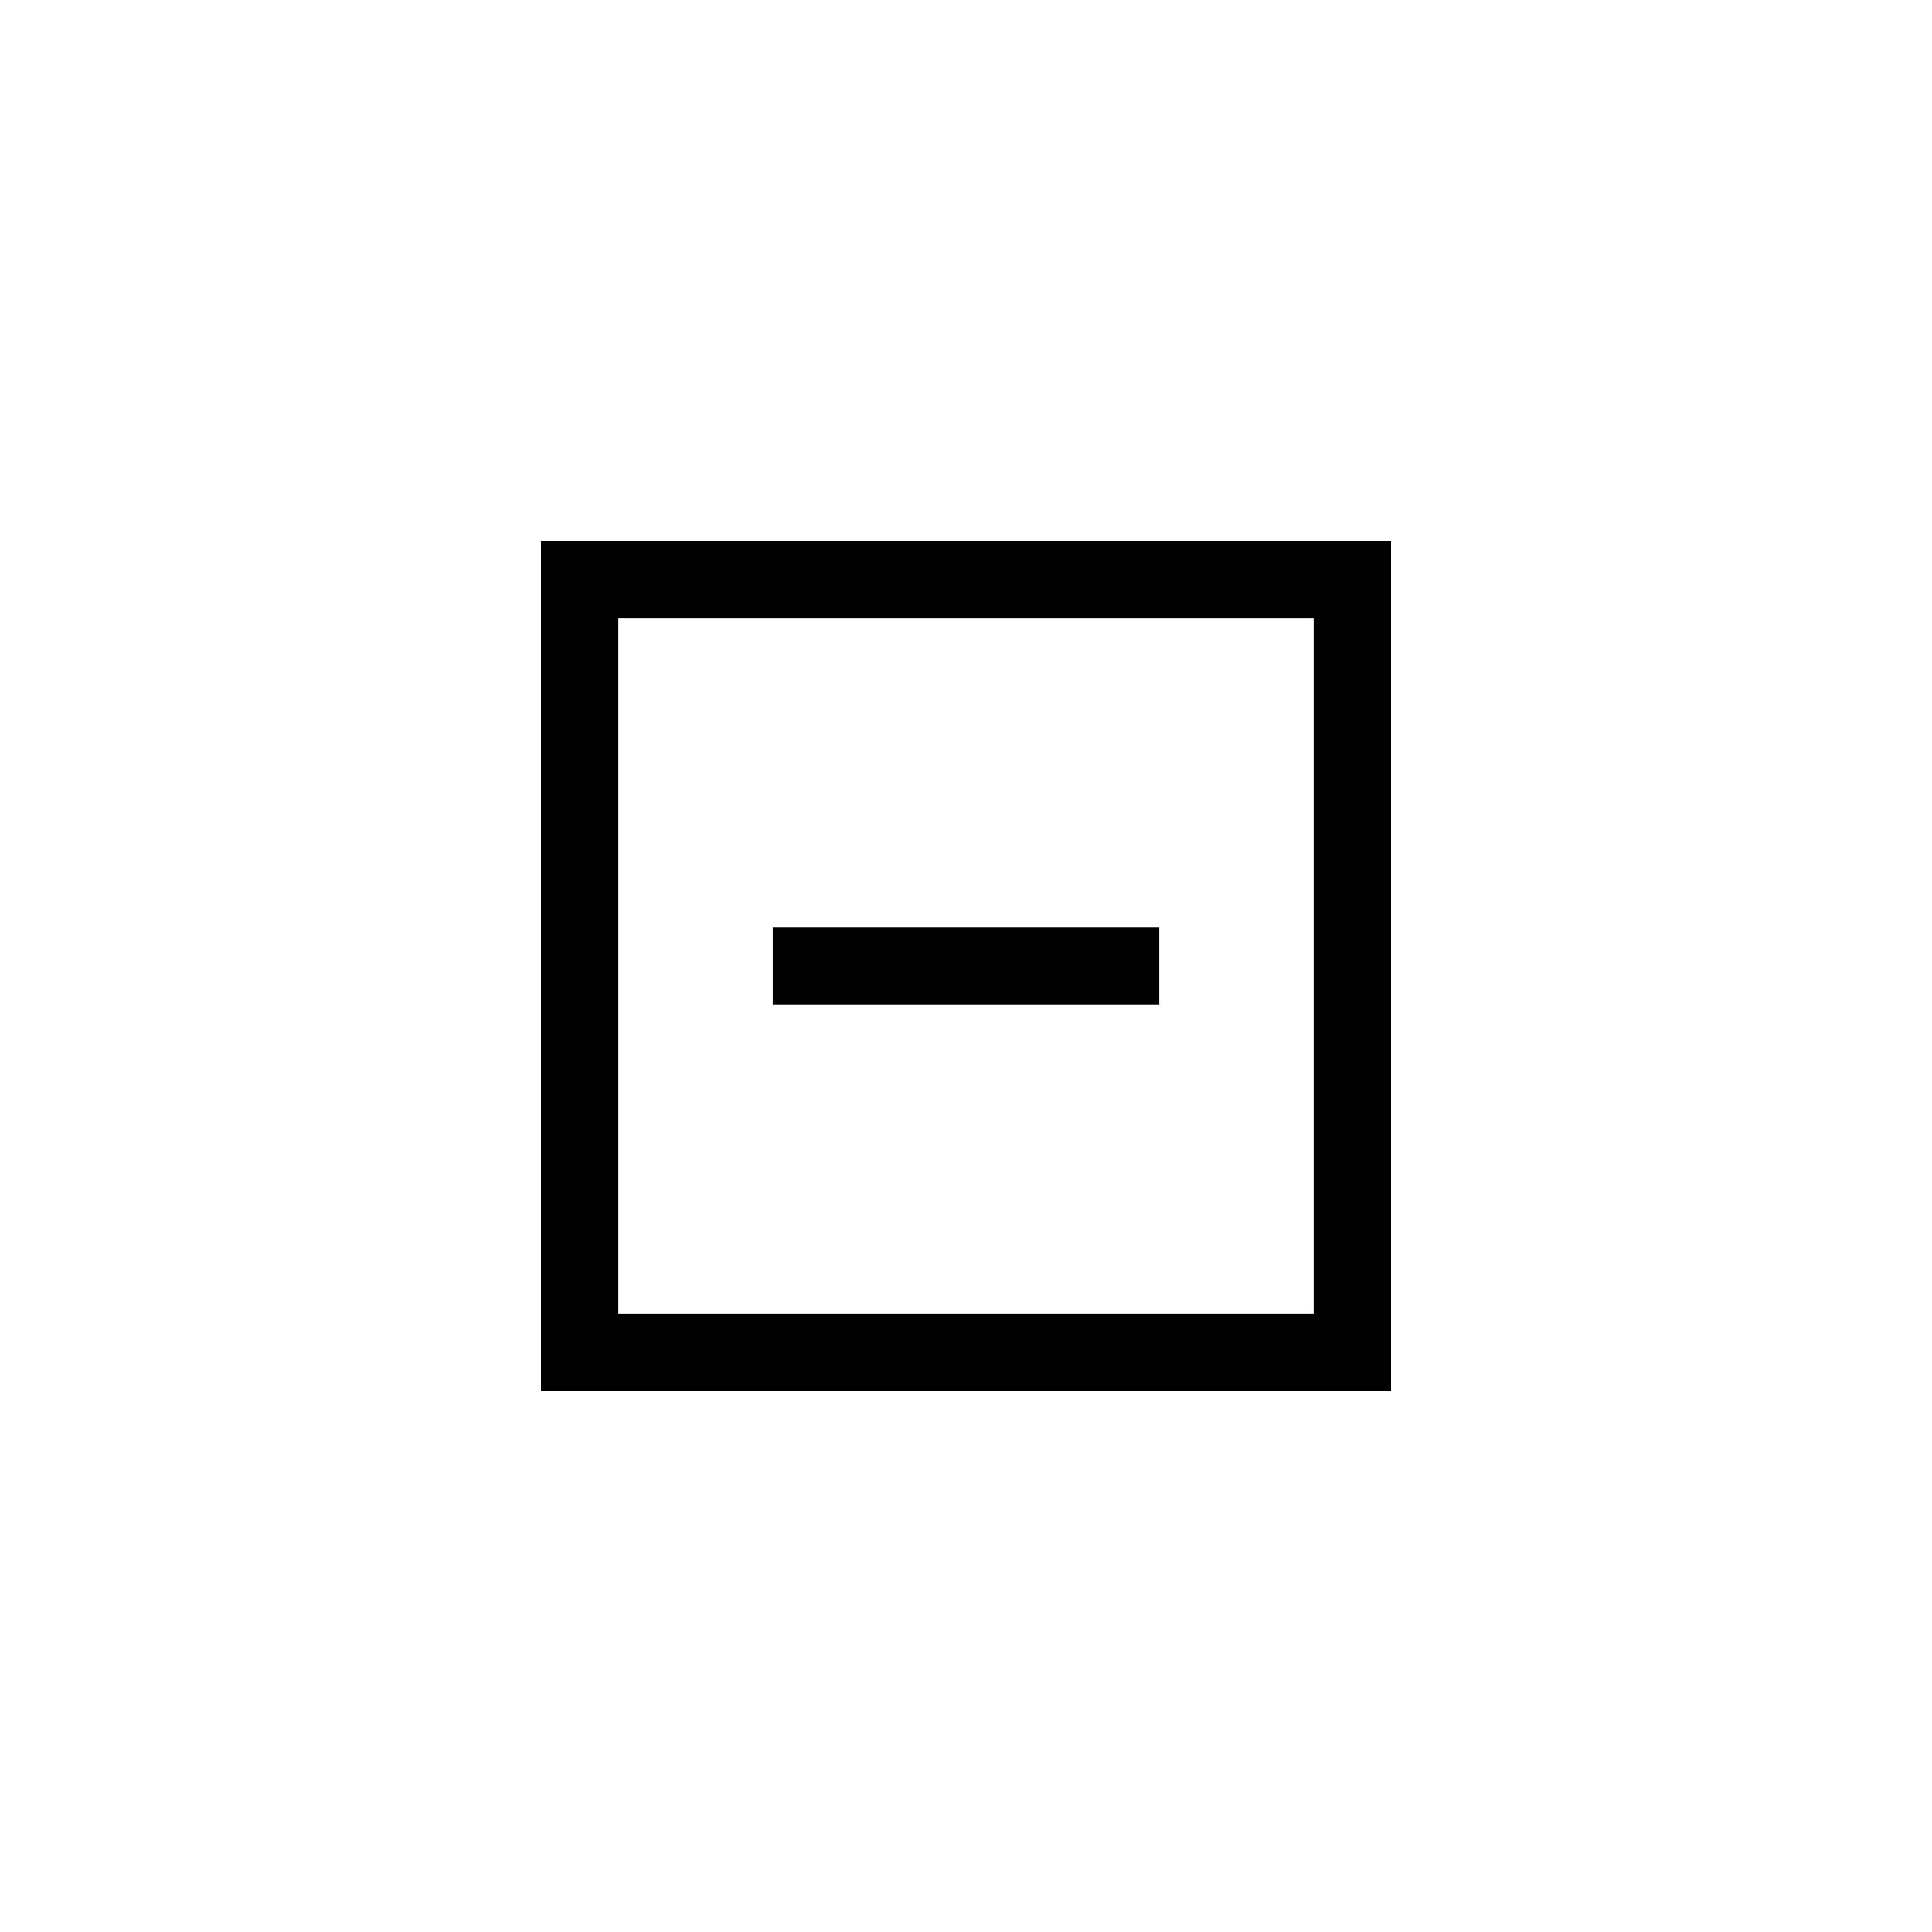
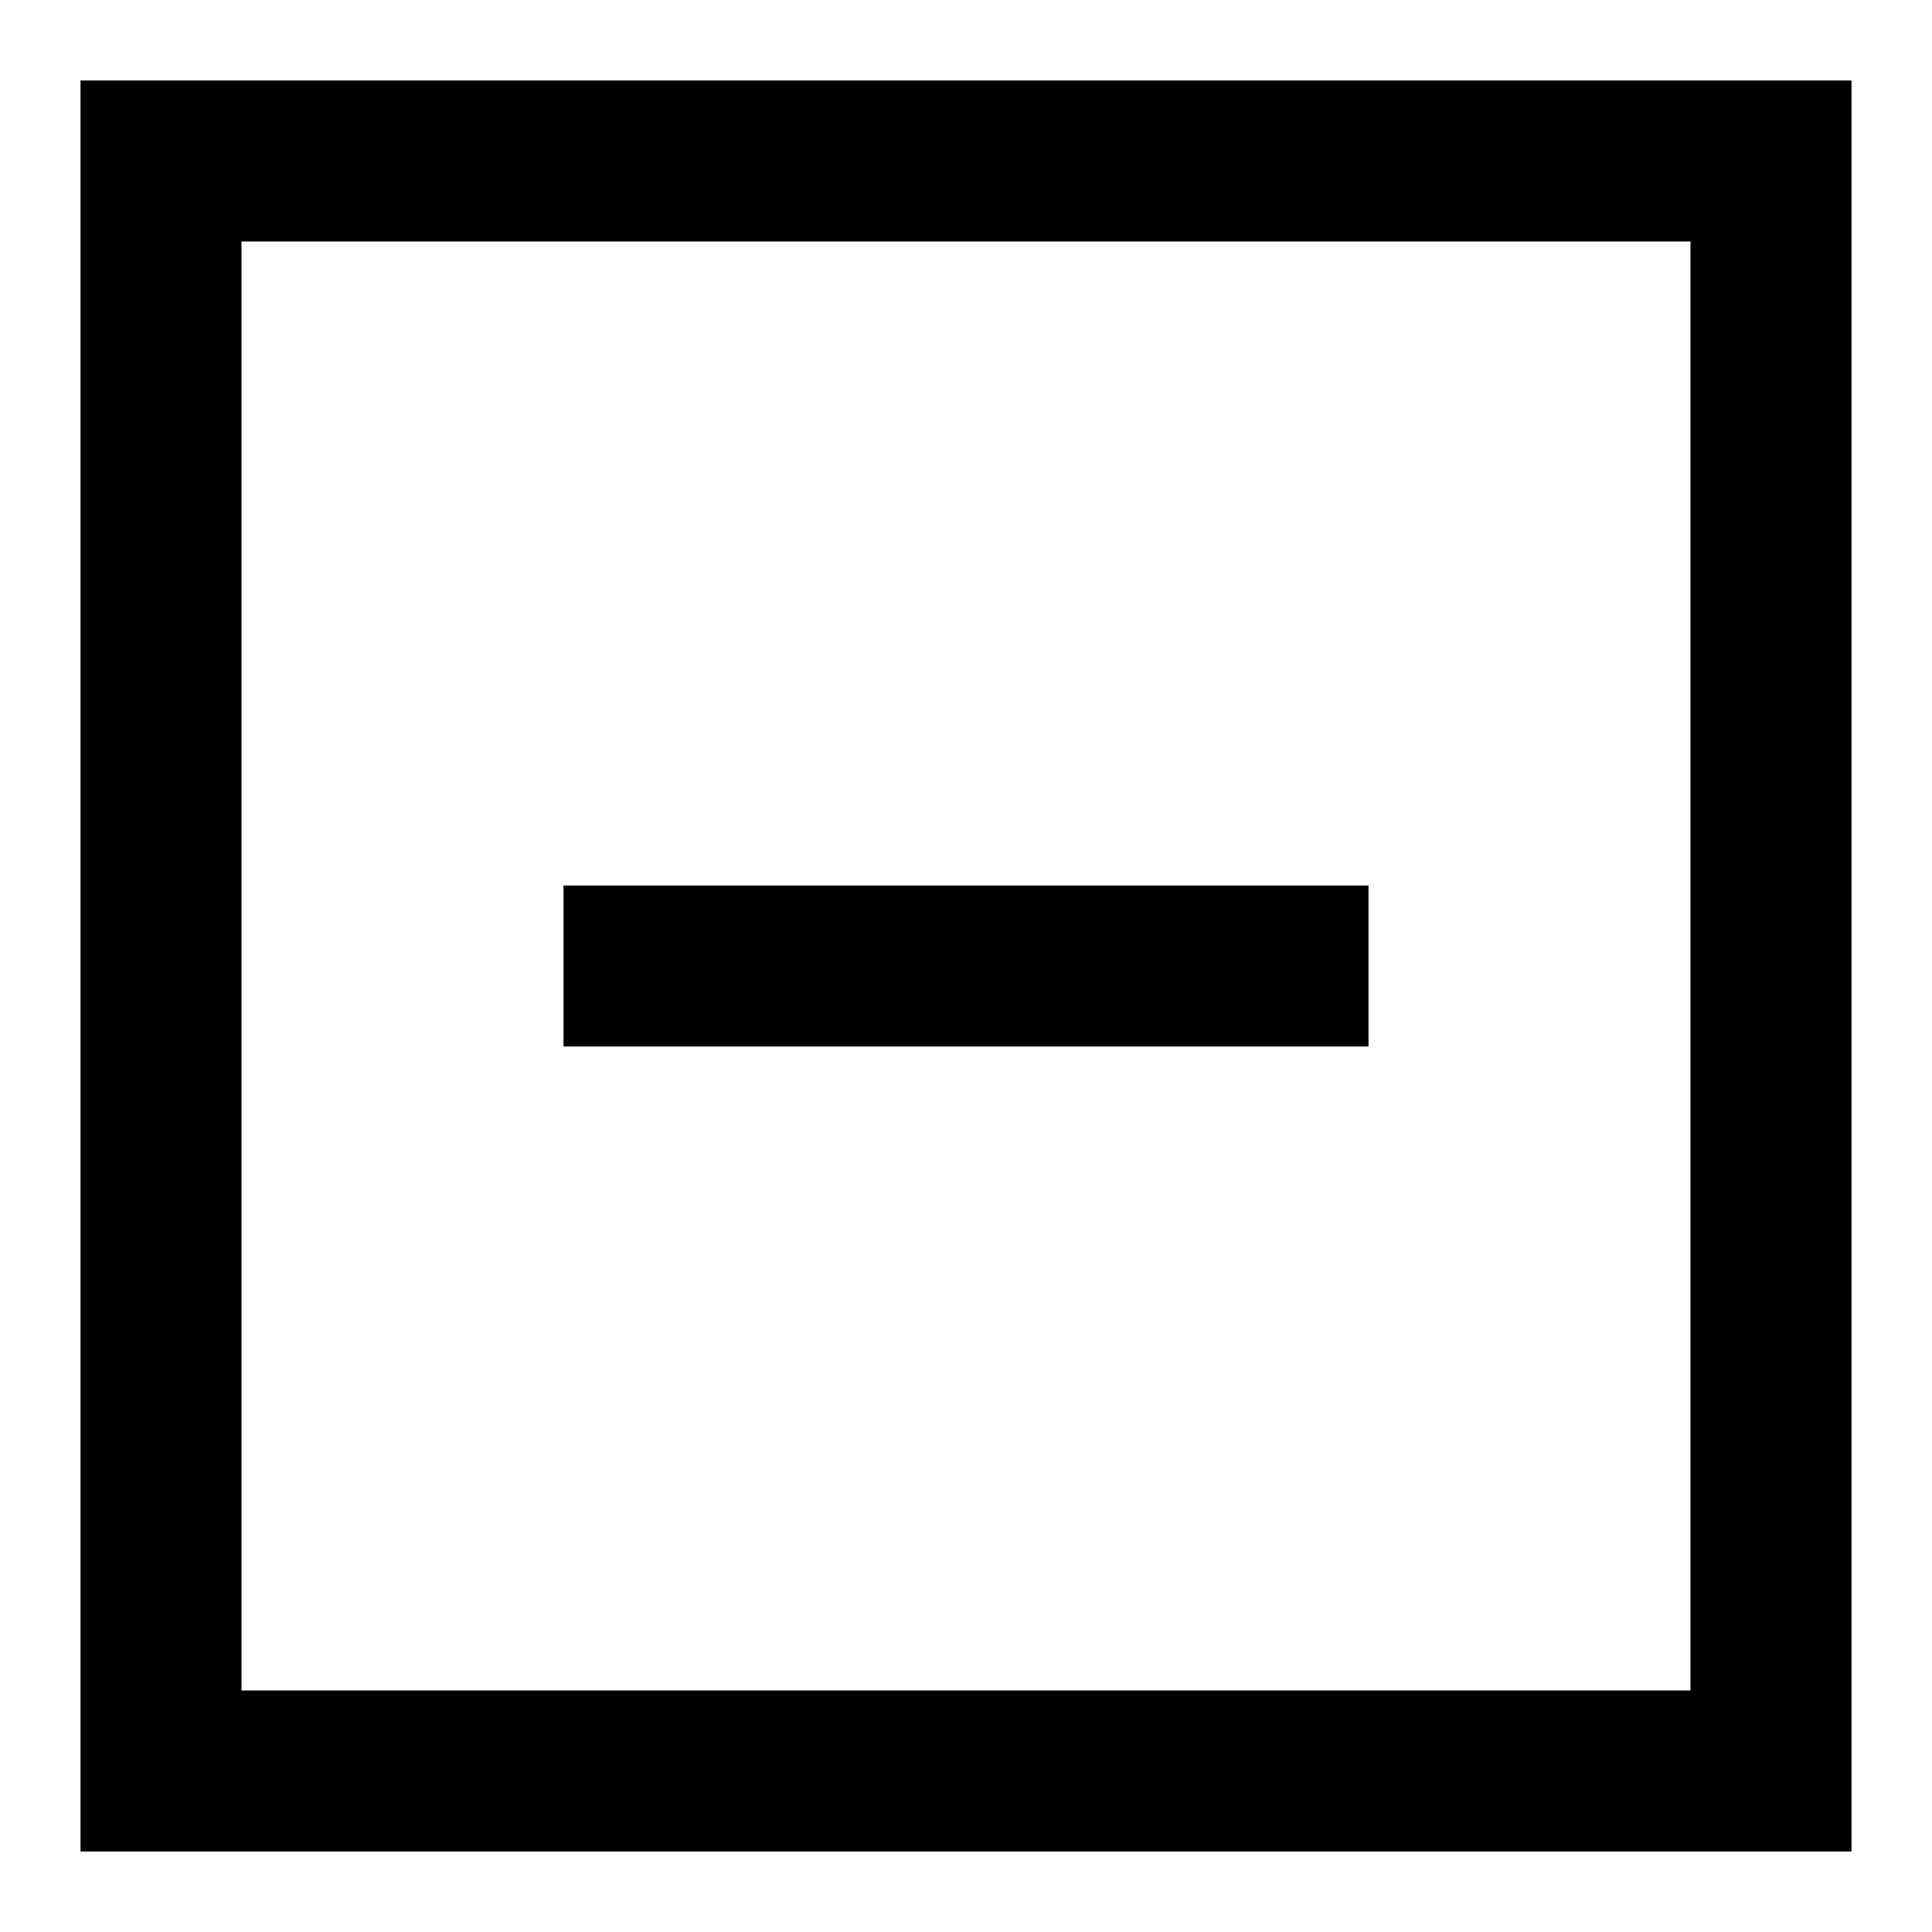
- <svg xmlns="http://www.w3.org/2000/svg" version="1.1" id="Layer_1" x="0px" y="0px" viewBox="0 0 50 50" style="enable-background:new 0 0 50 50;" xml:space="preserve">
+ <svg xmlns="http://www.w3.org/2000/svg" version="1.1" id="Layer_1" x="0px" y="0px" viewBox="13 13 24 24" style="enable-background:new 0 0 50 50;" xml:space="preserve">
  <style type="text/css">
- 	.st0{fill:none;stroke:#000000;stroke-width:2;stroke-miterlimit:10;}
+ 	.st0_9A{fill:none;stroke:#000000;stroke-width:2;stroke-miterlimit:10;}
</style>
-   <rect x="15" y="15" class="st0" width="20" height="20" />
-   <line class="st0" x1="20" y1="25" x2="30" y2="25" />
+   <rect x="15" y="15" class="st0_9A" width="20" height="20" />
+   <line class="st0_9A" x1="20" y1="25" x2="30" y2="25" />
</svg>
